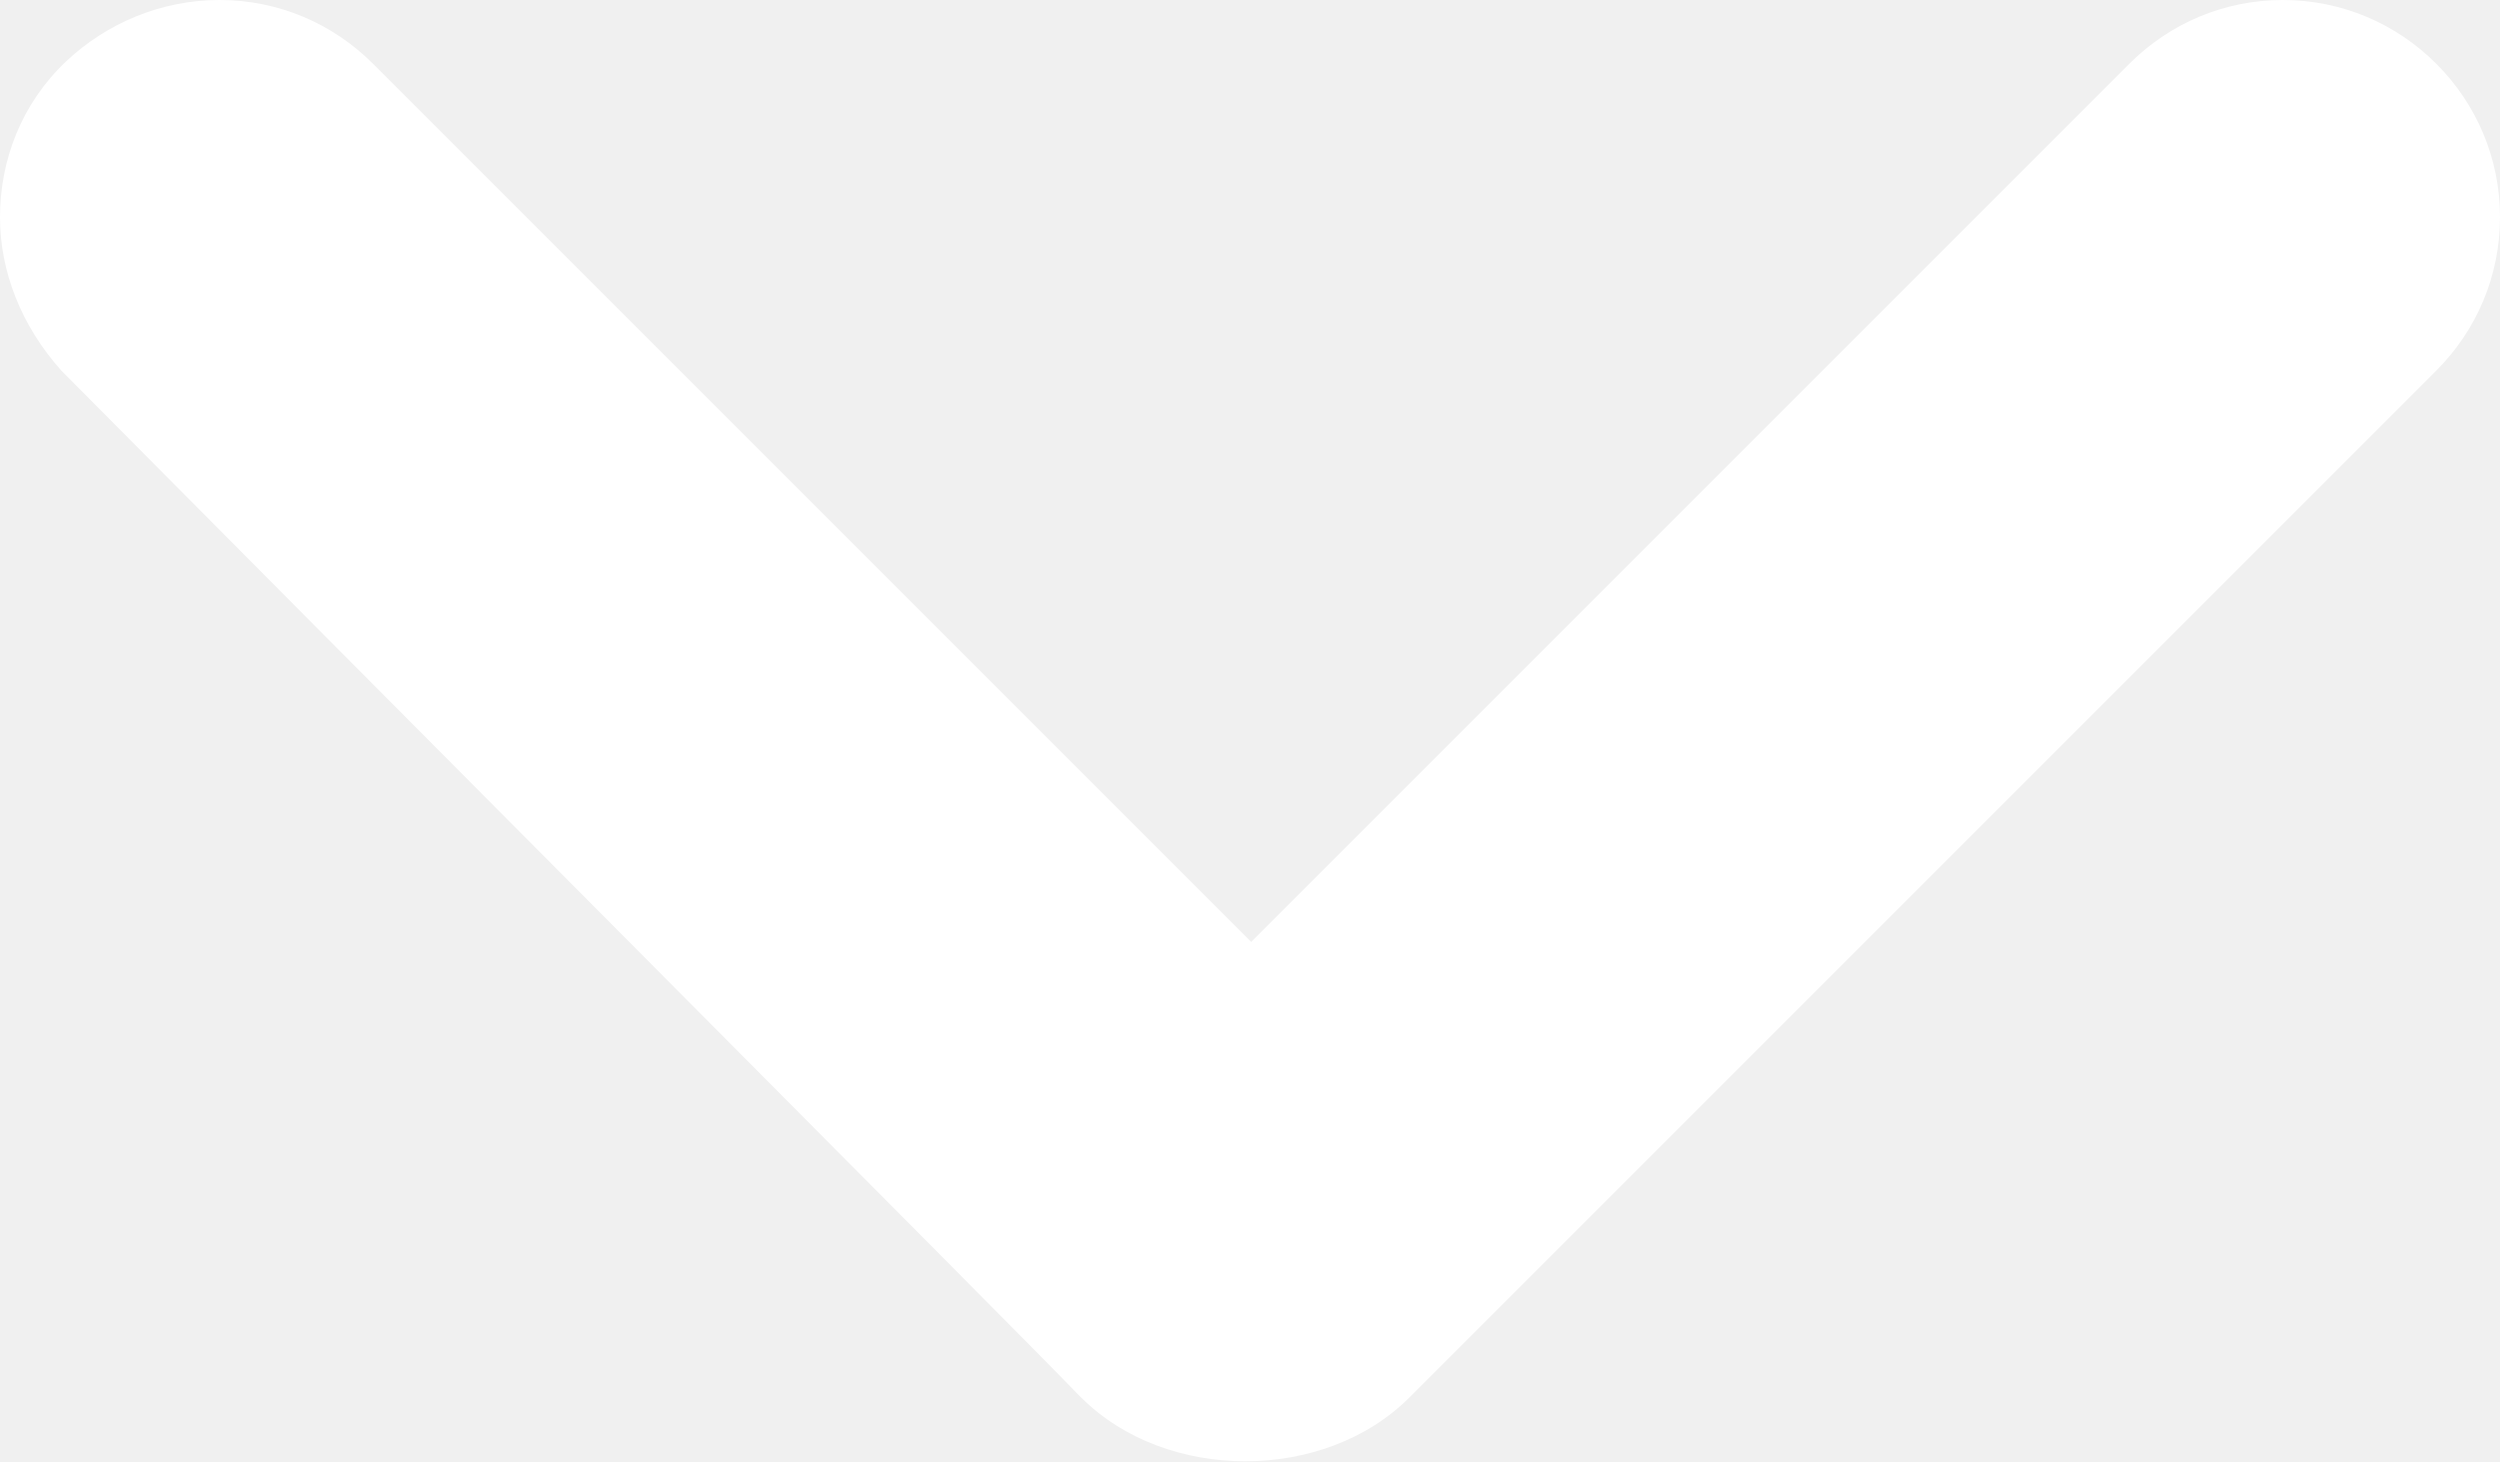
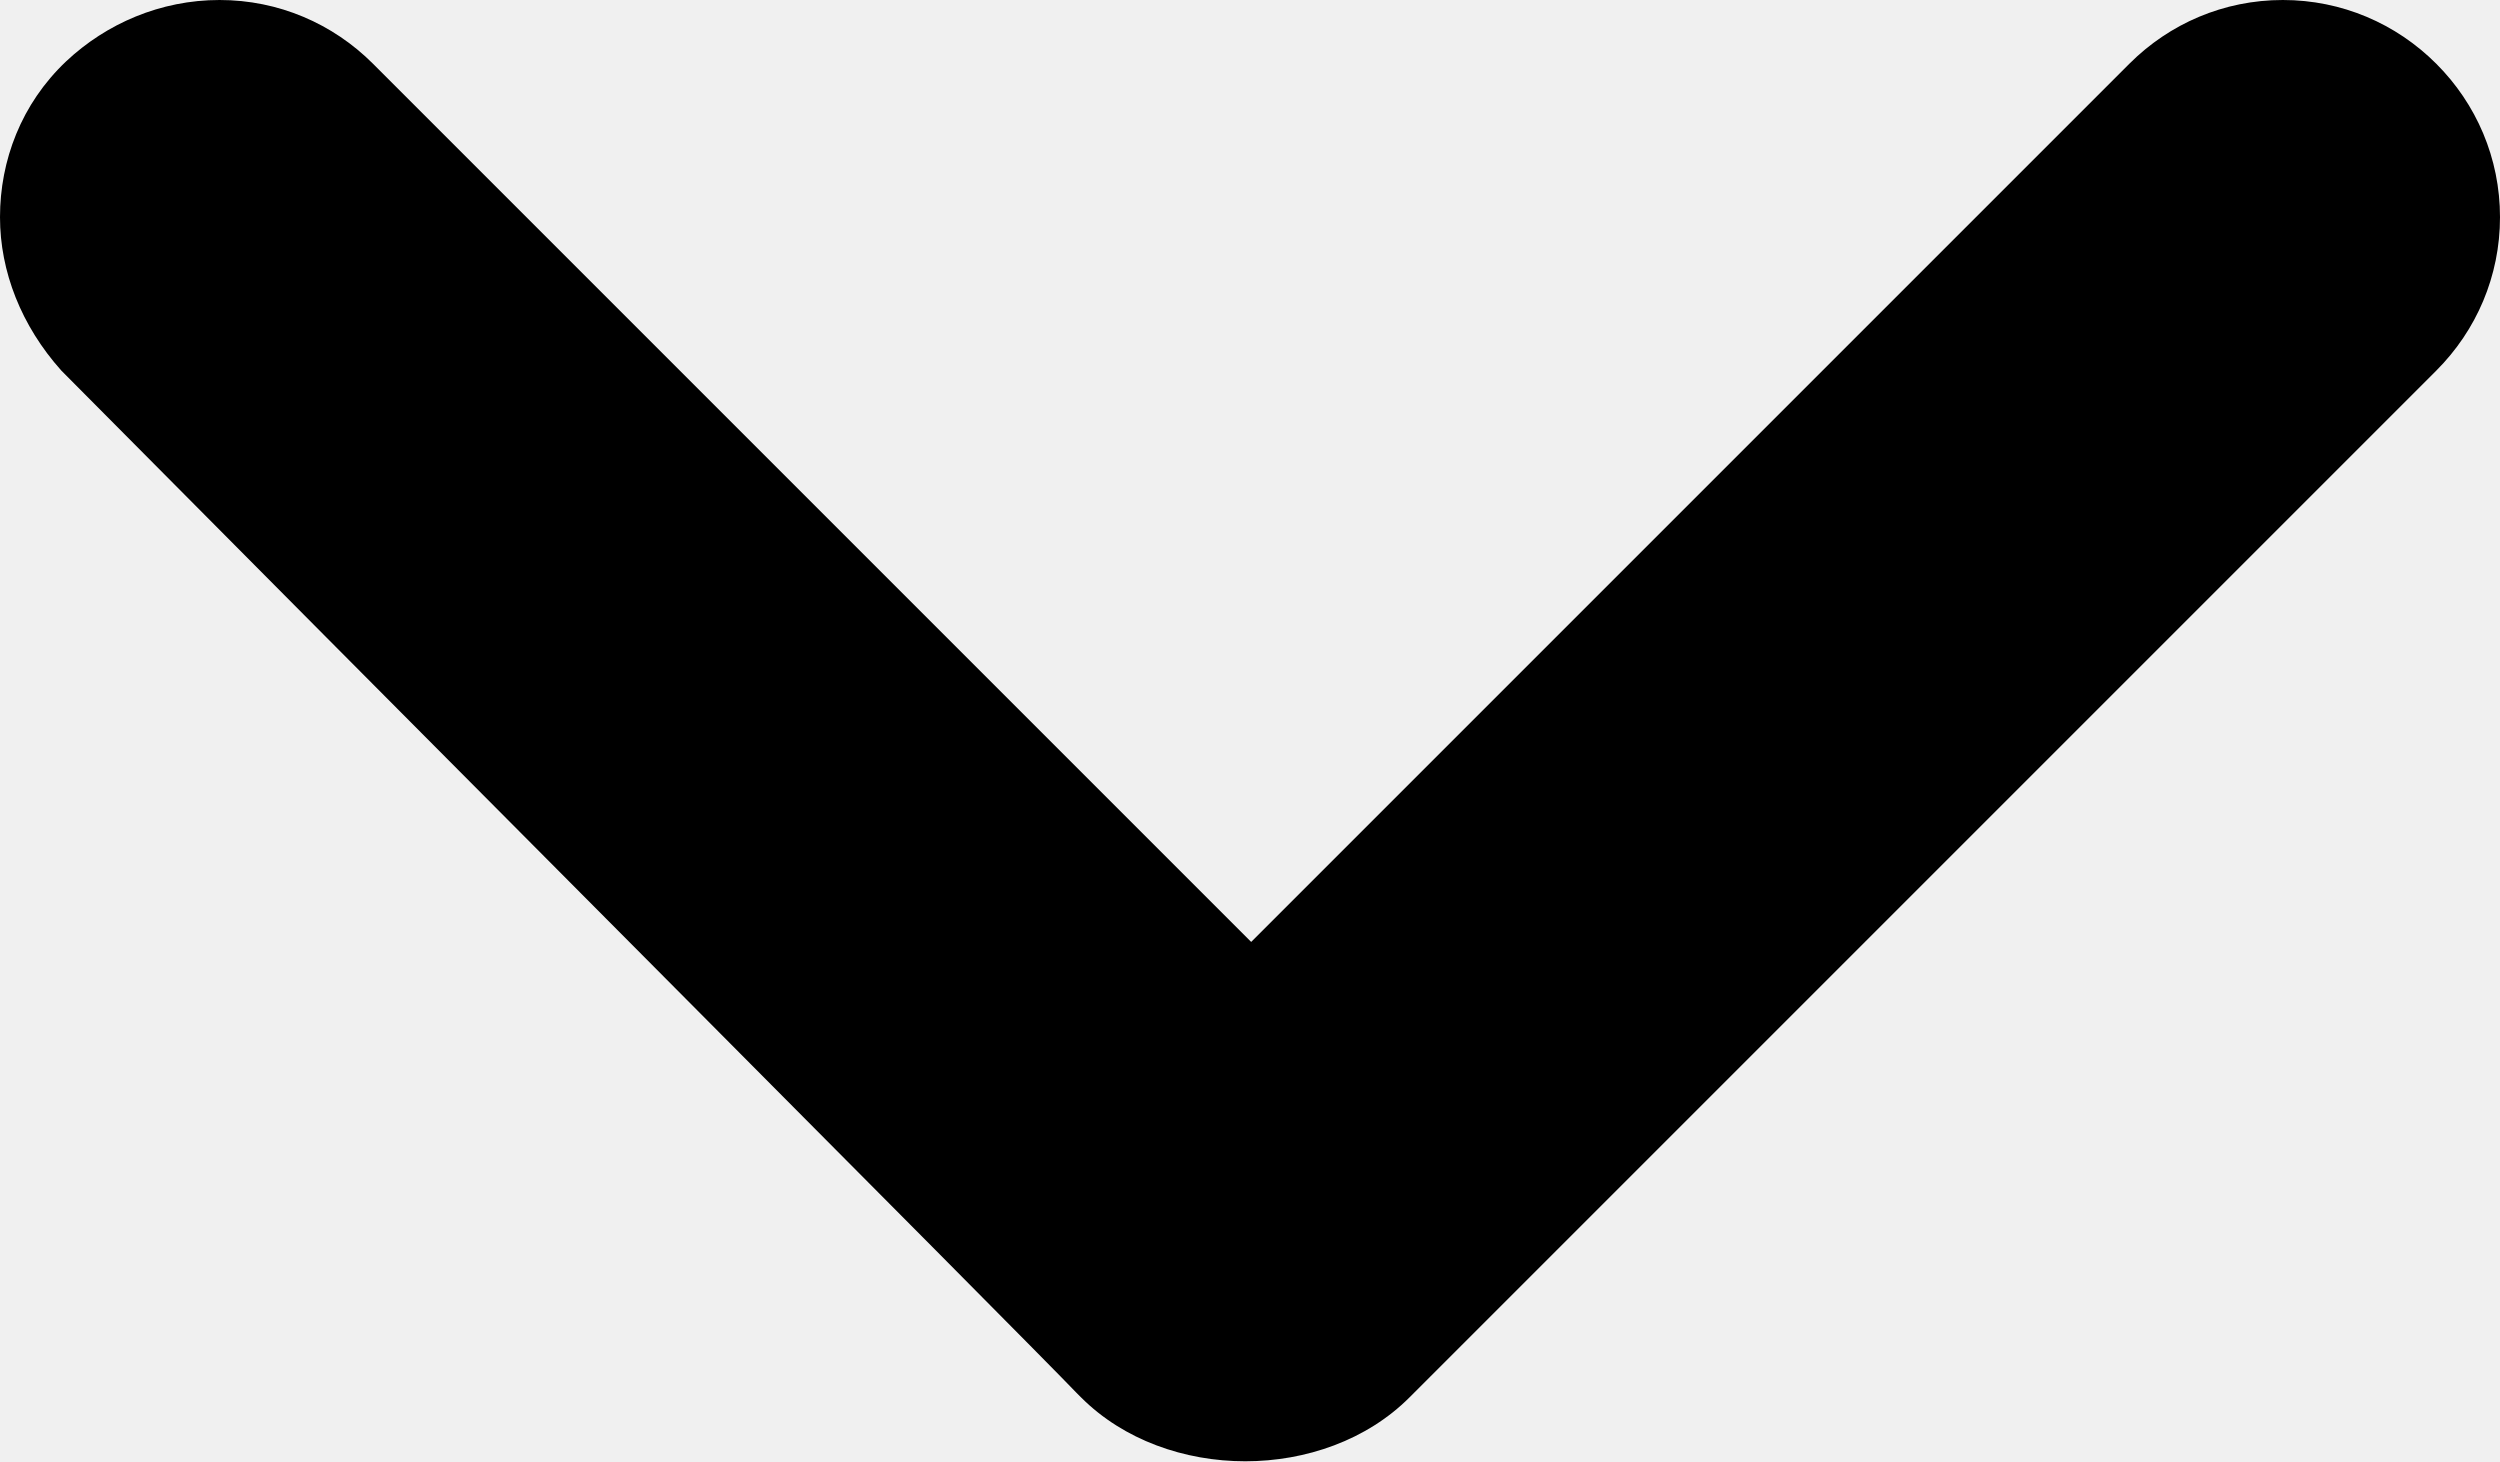
<svg xmlns="http://www.w3.org/2000/svg" viewBox="-122.9 121.1 105.9 61.9">
-   <path d="M-63.2 180.3l43.5-43.5c1.7-1.7 2.7-4 2.7-6.5s-1-4.8-2.7-6.5c-1.7-1.7-4-2.7-6.5-2.7s-4.8 1-6.5 2.7L-69.9 161l-37.2-37.2c-1.7-1.7-4-2.7-6.5-2.7s-4.8 1-6.5 2.6c-1.9 1.8-2.8 4.2-2.8 6.6 0 2.3.9 4.6 2.6 6.5 11.4 11.5 41 41.2 43 43.3l.2.2c3.6 3.6 10.3 3.6 13.9 0z" fill="#FFF" />
+   <path d="M-63.2 180.3l43.5-43.5c1.7-1.7 2.7-4 2.7-6.5s-1-4.8-2.7-6.5c-1.7-1.7-4-2.7-6.5-2.7s-4.8 1-6.5 2.7L-69.9 161l-37.2-37.2c-1.7-1.7-4-2.7-6.5-2.7s-4.8 1-6.5 2.6c-1.9 1.8-2.8 4.2-2.8 6.6 0 2.3.9 4.6 2.6 6.5 11.4 11.5 41 41.2 43 43.3l.2.2c3.6 3.6 10.3 3.6 13.9 0z" fill="currentcolor" />
</svg>
